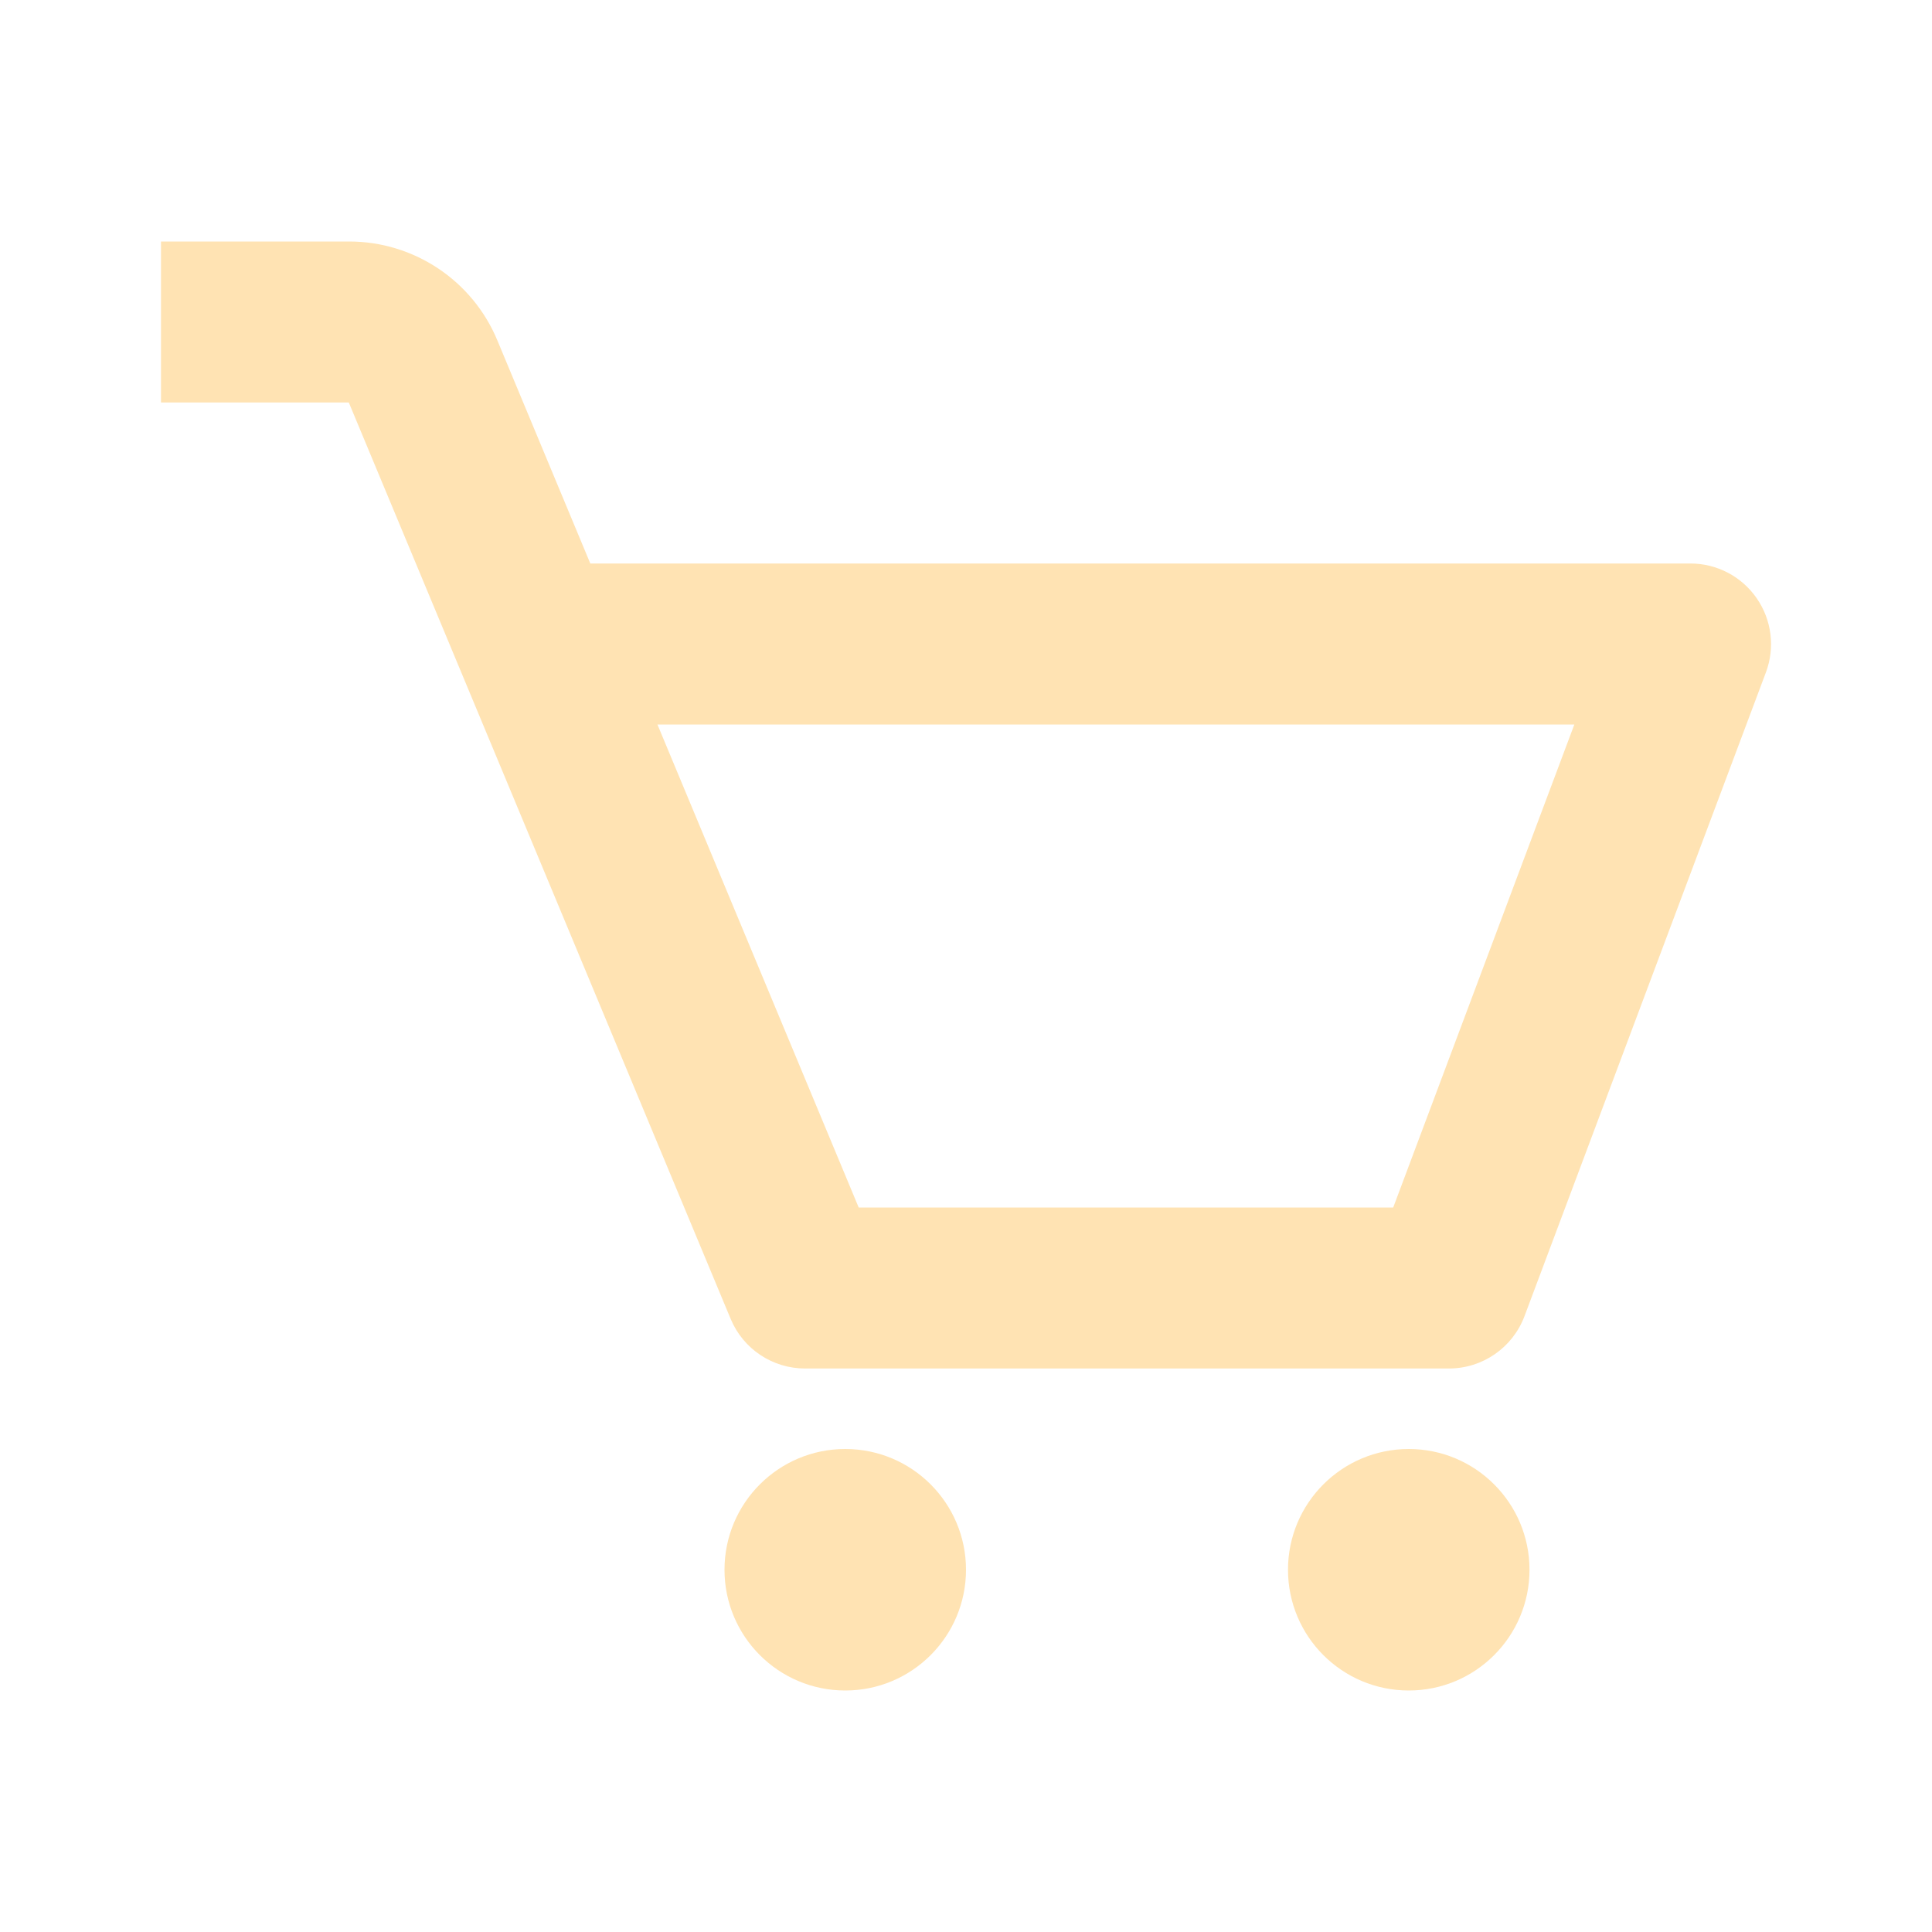
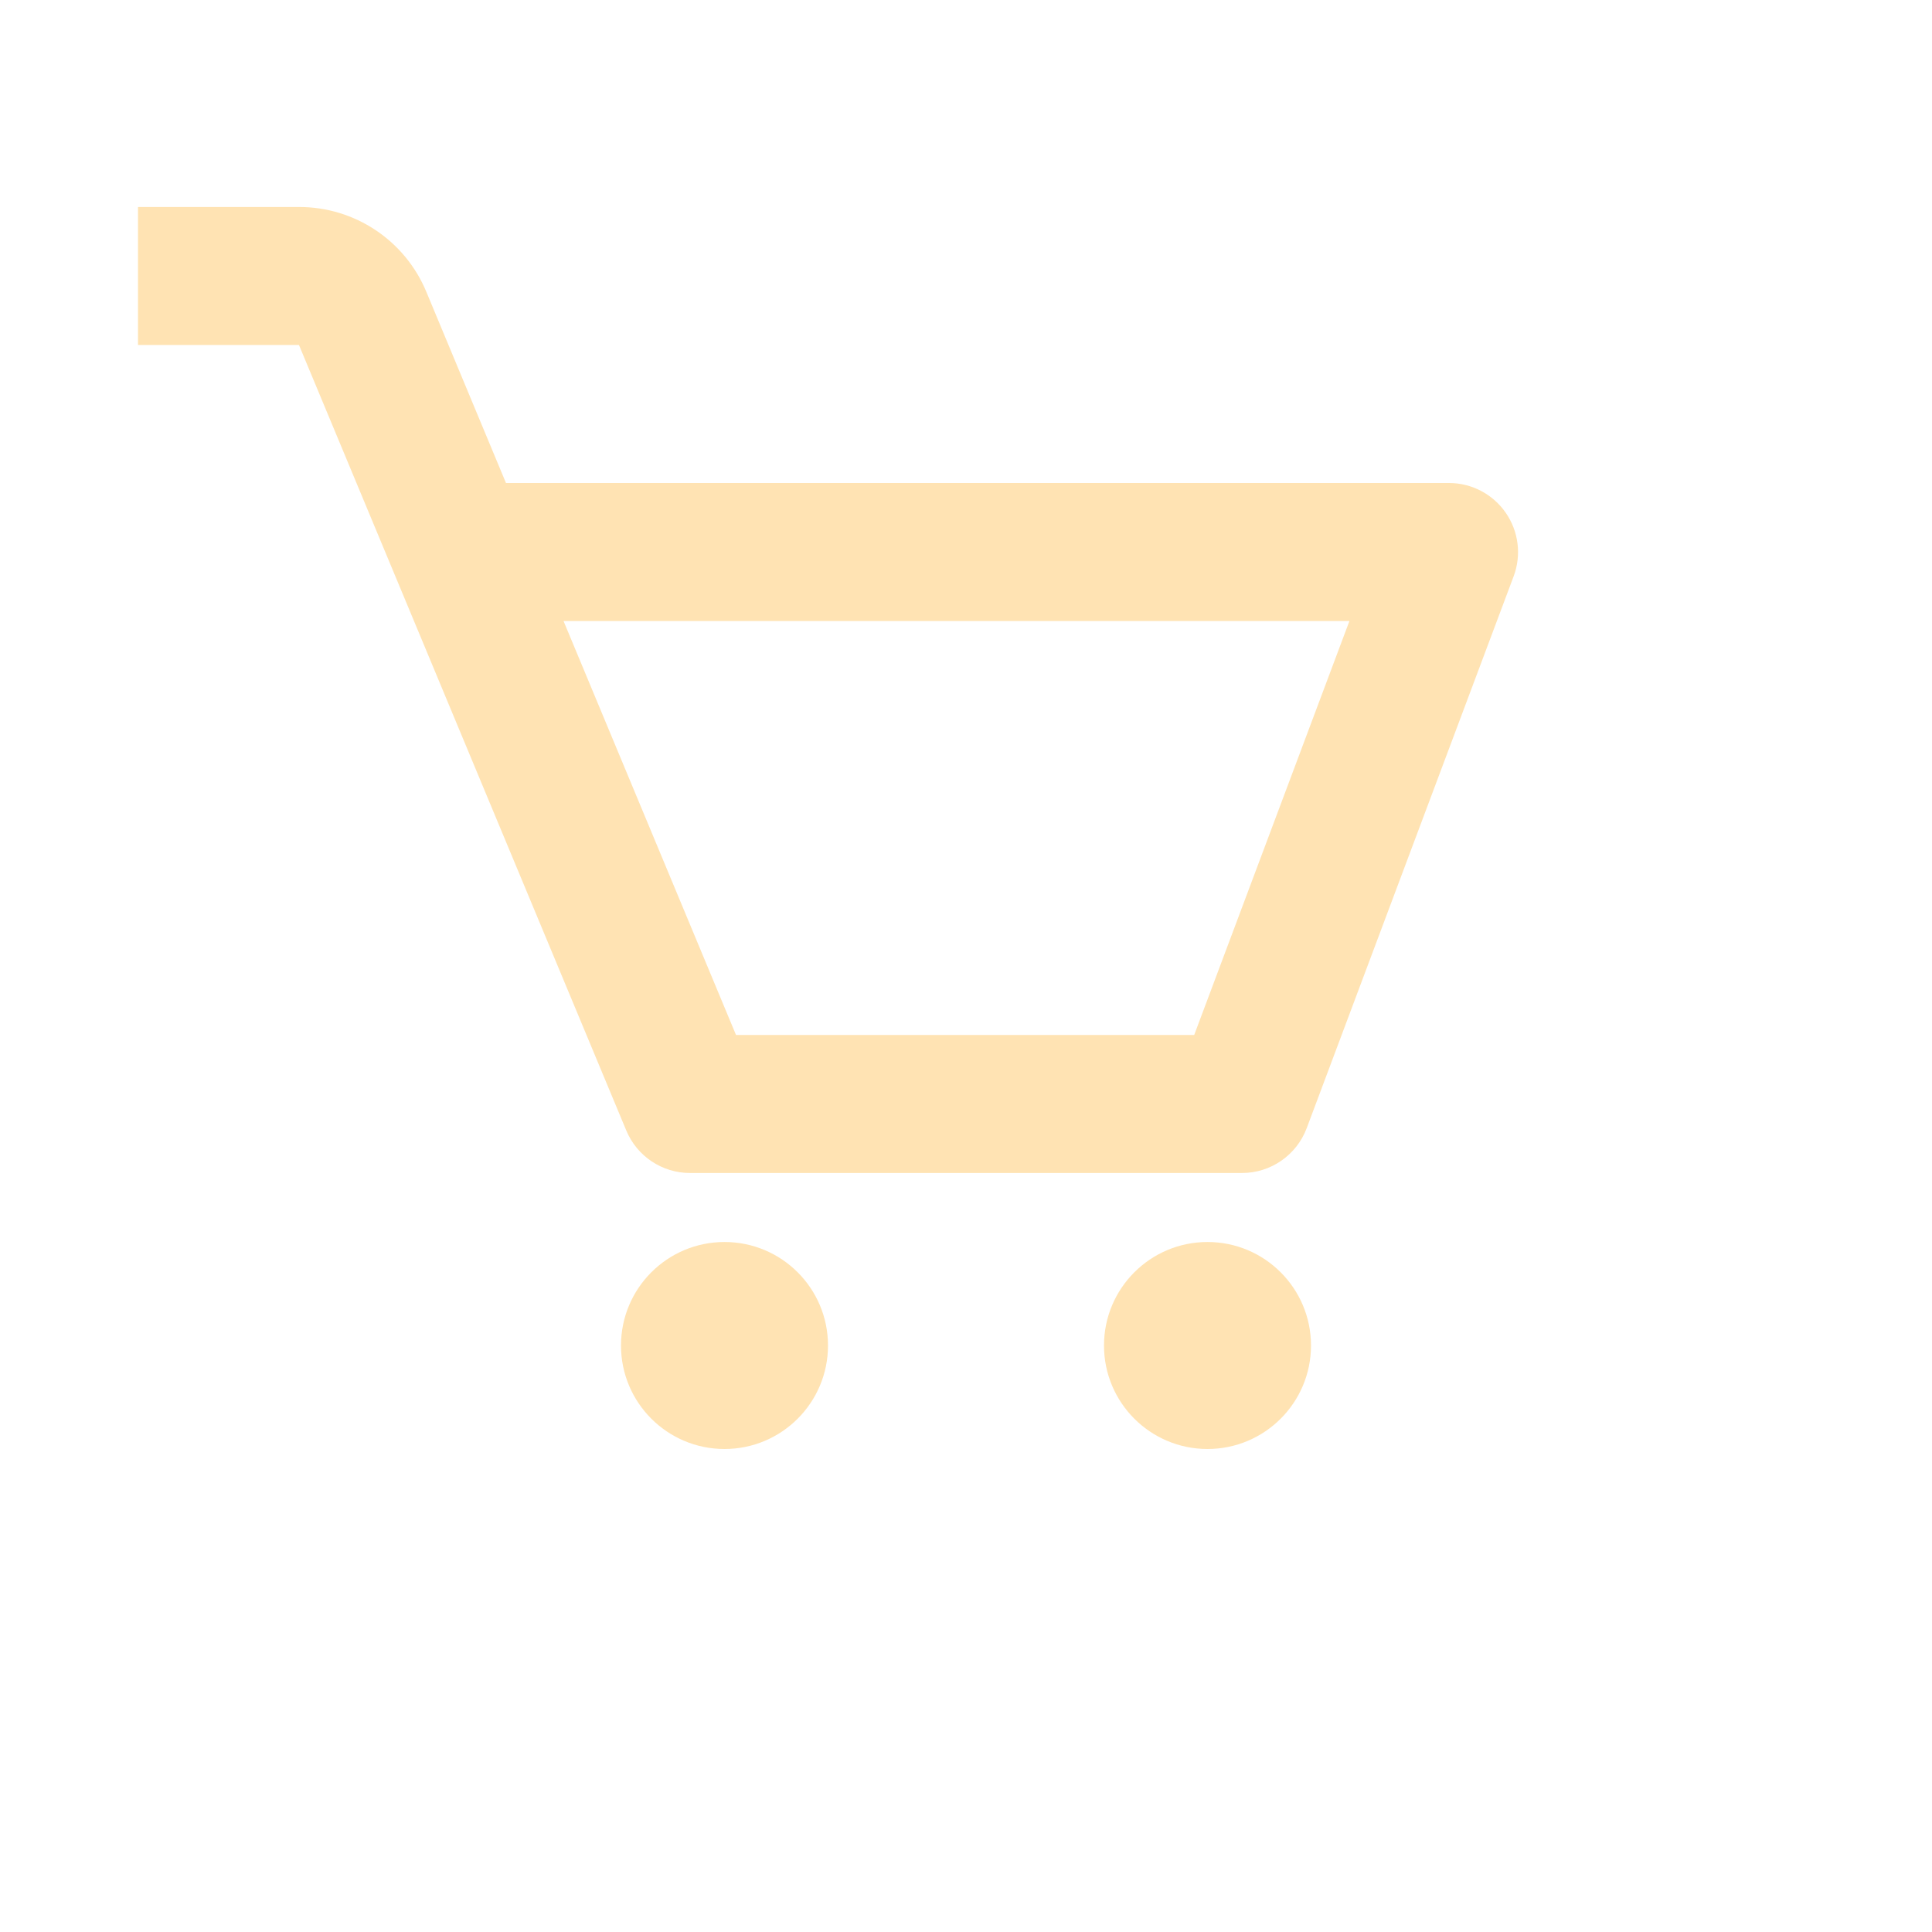
- <svg xmlns="http://www.w3.org/2000/svg" width="24" height="24" viewBox="0 0 24 24" style="fill: #FFE3B3;transform: ;msFilter:;">
+ <svg xmlns="http://www.w3.org/2000/svg" width="24" height="24" viewBox="0 0 28 28" style="fill: #FFE3B3;transform: ;msFilter:;">
  <path d="M21.822 7.431A1 1 0 0 0 21 7H7.333L6.179 4.23A1.994 1.994 0 0 0 4.333 3H2v2h2.333l4.744 11.385A1 1 0 0 0 10 17h8c.417 0 .79-.259.937-.648l3-8a1 1 0 0 0-.115-.921zM17.307 15h-6.64l-2.5-6h11.39l-2.25 6z" />
  <circle cx="10.5" cy="19.5" r="1.5" />
  <circle cx="17.5" cy="19.5" r="1.5" />
</svg>
